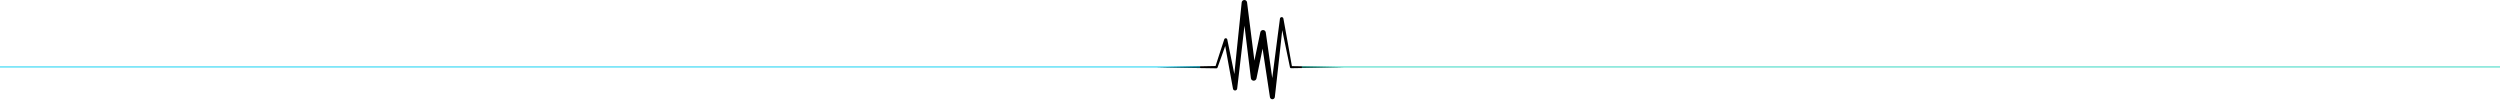
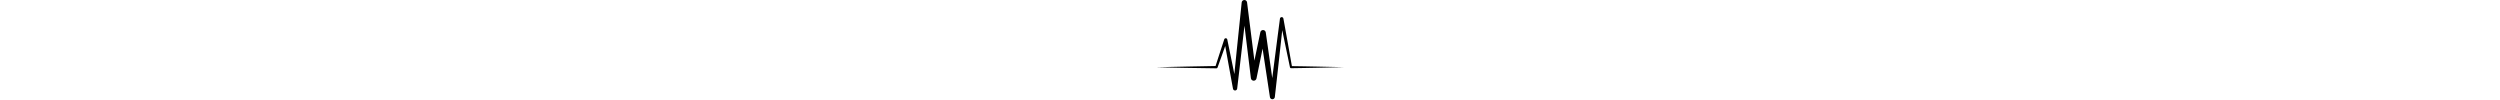
<svg xmlns="http://www.w3.org/2000/svg" viewBox="0 0 1279 50.776">
  <defs>
    <linearGradient id="prefix__linear-gradient" x1=".299" x2=".779" y1=".678" y2=".686" gradientUnits="objectBoundingBox">
      <stop offset="0" stop-color="#13d1f3" />
      <stop offset="1" stop-color="#35d6c1" />
    </linearGradient>
  </defs>
  <g id="prefix__img_beat" transform="translate(-.5 -5940)">
    <g id="prefix__Page-1" transform="translate(592 5940)">
      <path id="prefix__Path" d="M82.895 34.287l-6.754-.132-6.3-.1-2.114-11.962-2.233-12.378a.892.892 0 0 0-1.037-.722.9.9 0 0 0-.731.761v.023l-1.308 9.949-2.561 19.9-.073.557-.984-7.016q-1.143-8.193-2.332-16.376a1.408 1.408 0 0 0-2.771-.09v.007l-3.04 14.55L46.9 1.443V1.43a1.382 1.382 0 0 0-2.745.031l-2.261 21.918-1.117 10.959-.377 3.791-1.072-5.3-2.54-12.379v-.019a.806.806 0 0 0-1.556-.089l-2.3 7.022-2.144 6.631-14.971.285-7.7.17-7.7.192 7.705.163 7.7.143 15.407.235a.58.58 0 0 0 .56-.386l.008-.018 2.493-6.954 1.44-4.075 1.7 9.444 2.27 12.431a1.084 1.084 0 0 0 2.144-.066v-.02L43.136 34.6 44.4 23.652l1.174-10.282 3.289 26.87a1.451 1.451 0 0 0 2.861.114l3.123-15.247q.629 4.227 1.273 8.451l2.48 16.356.005.014a1.261 1.261 0 0 0 2.5-.048l1.125-9.97 2.2-19.945.465-4.3 1.382 6.707 2.579 12.311.005.018a.53.53 0 0 0 .53.422l6.752-.113 6.754-.128c4.5-.079 9.009-.2 13.51-.3-4.507-.097-9.007-.217-13.512-.295z" transform="translate(-.405 -.224)" />
    </g>
-     <path id="prefix__Line_97" d="M613 0L0 0" data-name="Line 97" transform="translate(666.5 5974.25)" style="stroke:#35d6c1;fill:none;stroke-width:.5px" />
-     <path id="prefix__Line_98" d="M614 0L0 0" data-name="Line 98" transform="translate(.5 5974.25)" style="stroke:#13d1f3;fill:none;stroke-width:.5px" />
+     <path id="prefix__Line_97" d="M613 0L0 0" data-name="Line 97" transform="translate(666.5 5974.25)" />
+     <path id="prefix__Line_98" d="M614 0L0 0" data-name="Line 98" transform="translate(.5 5974.25)" />
  </g>
</svg>
